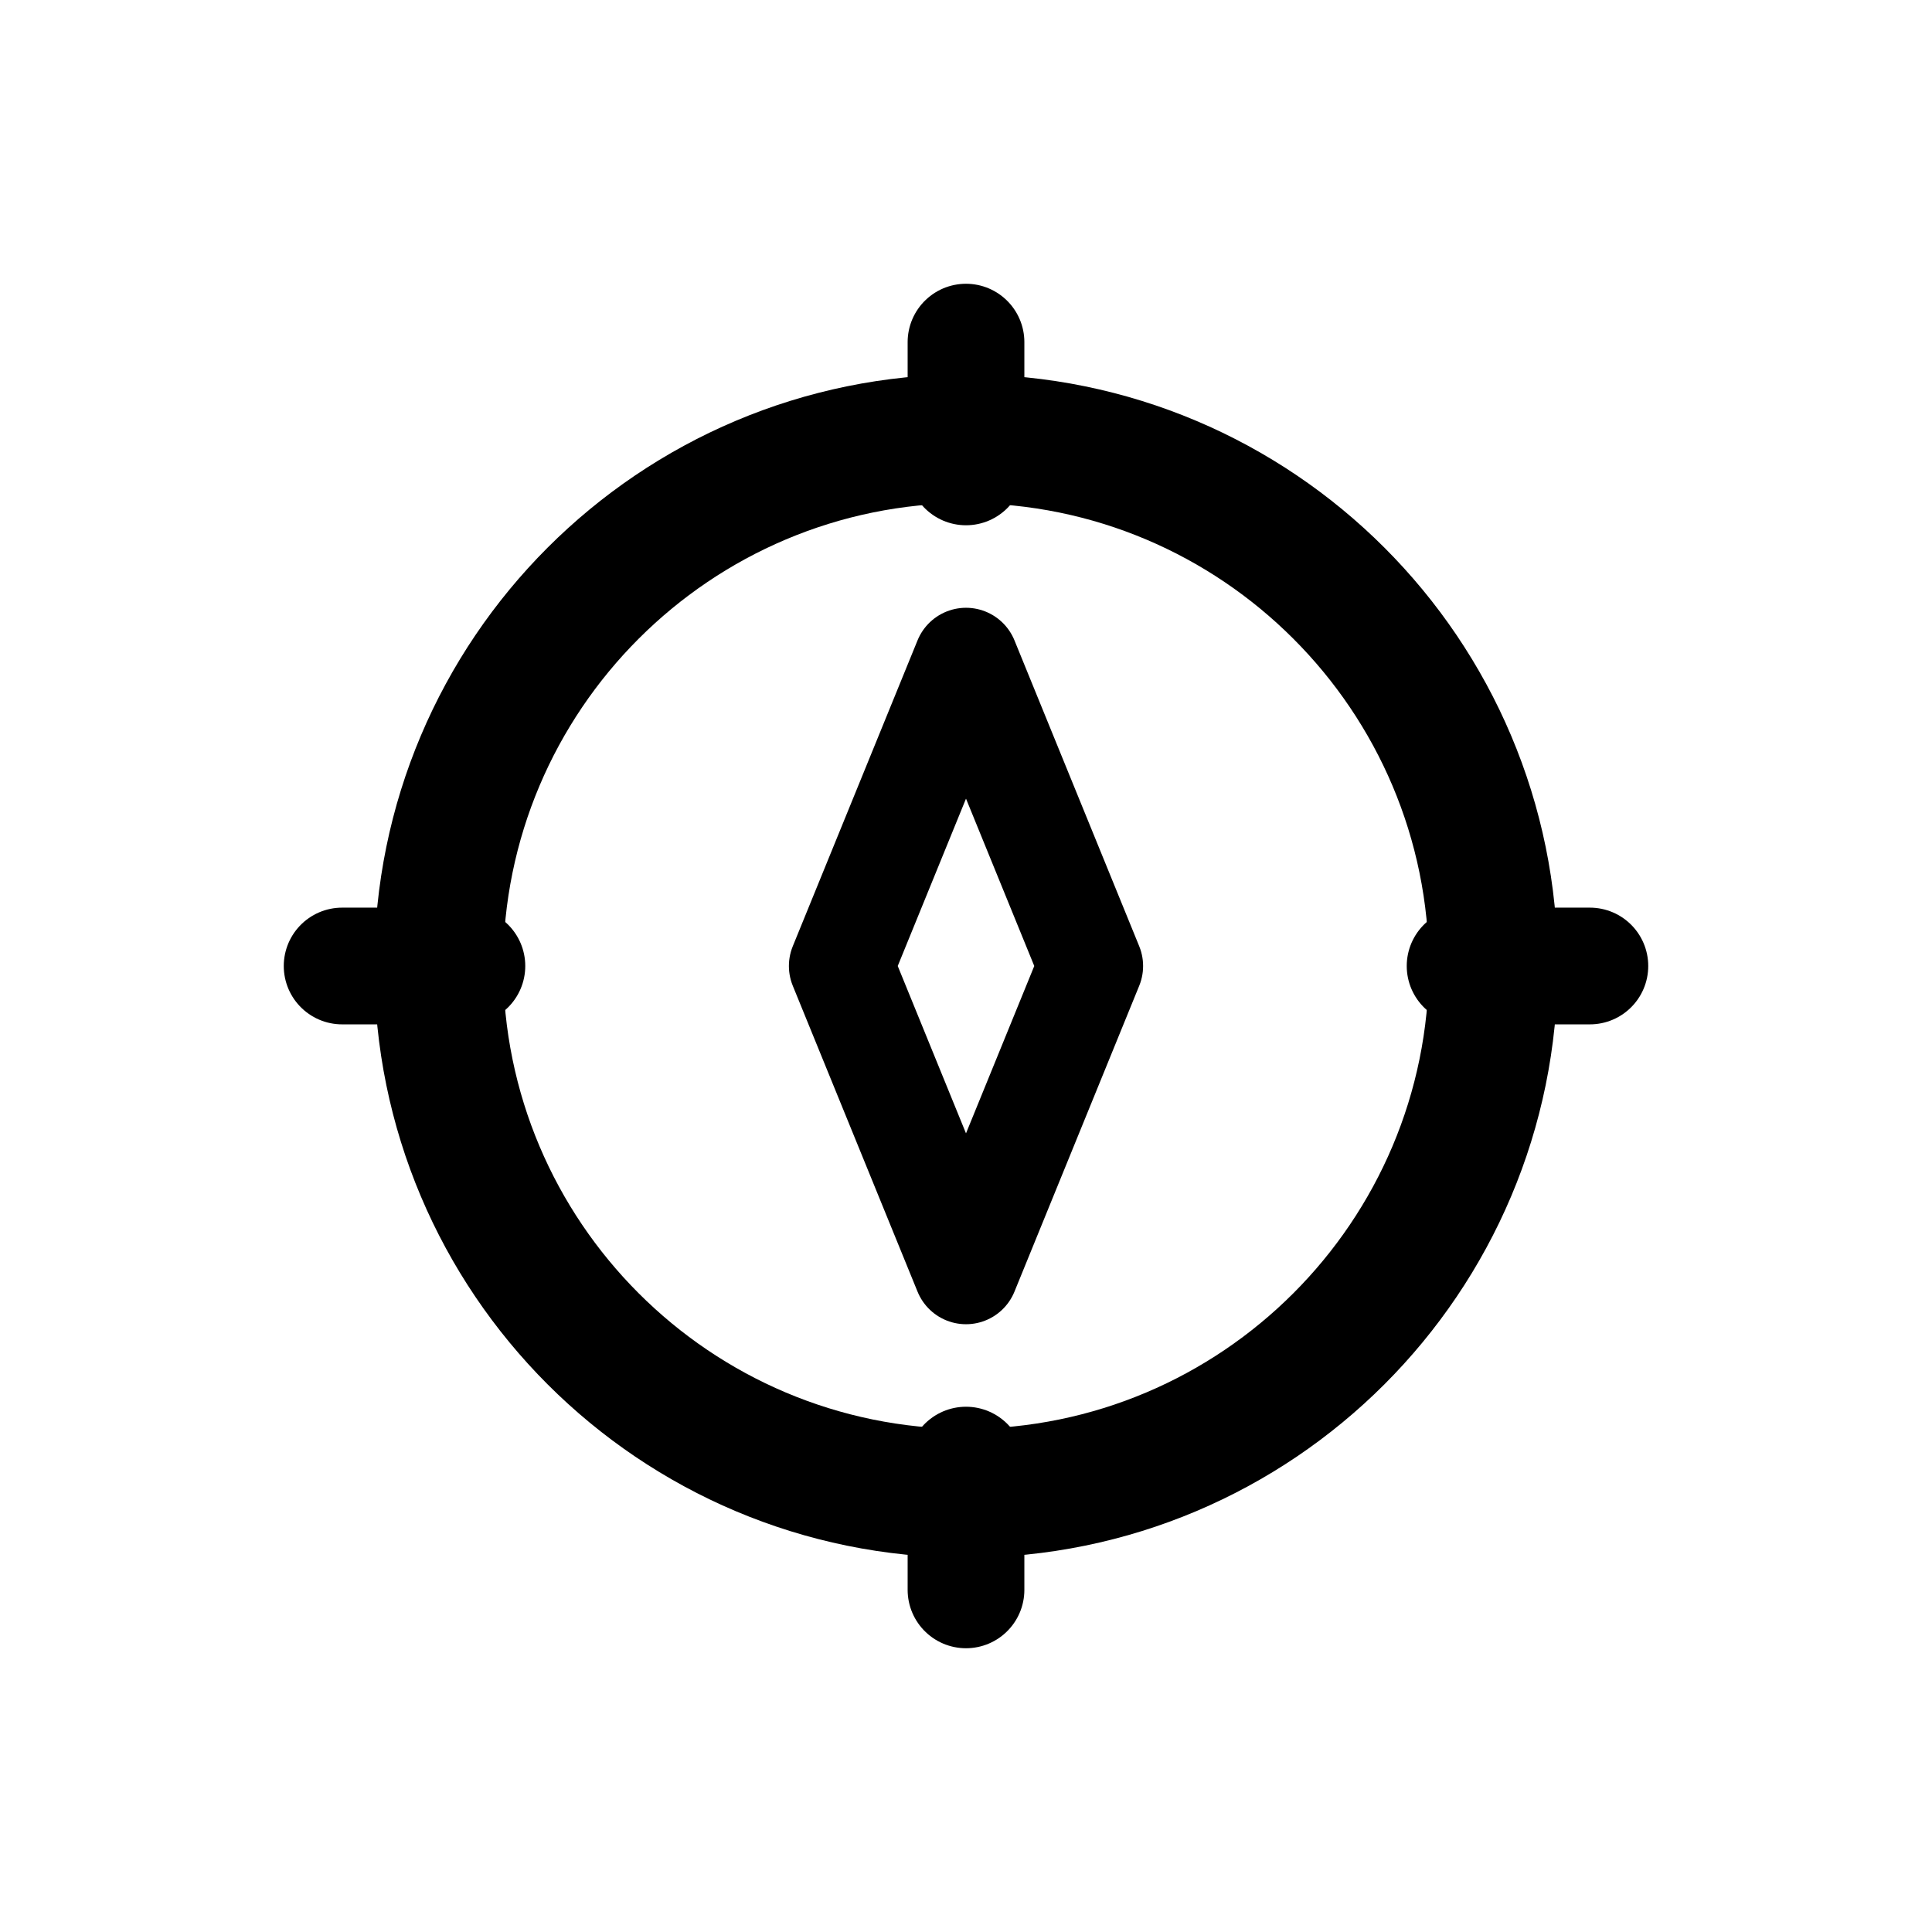
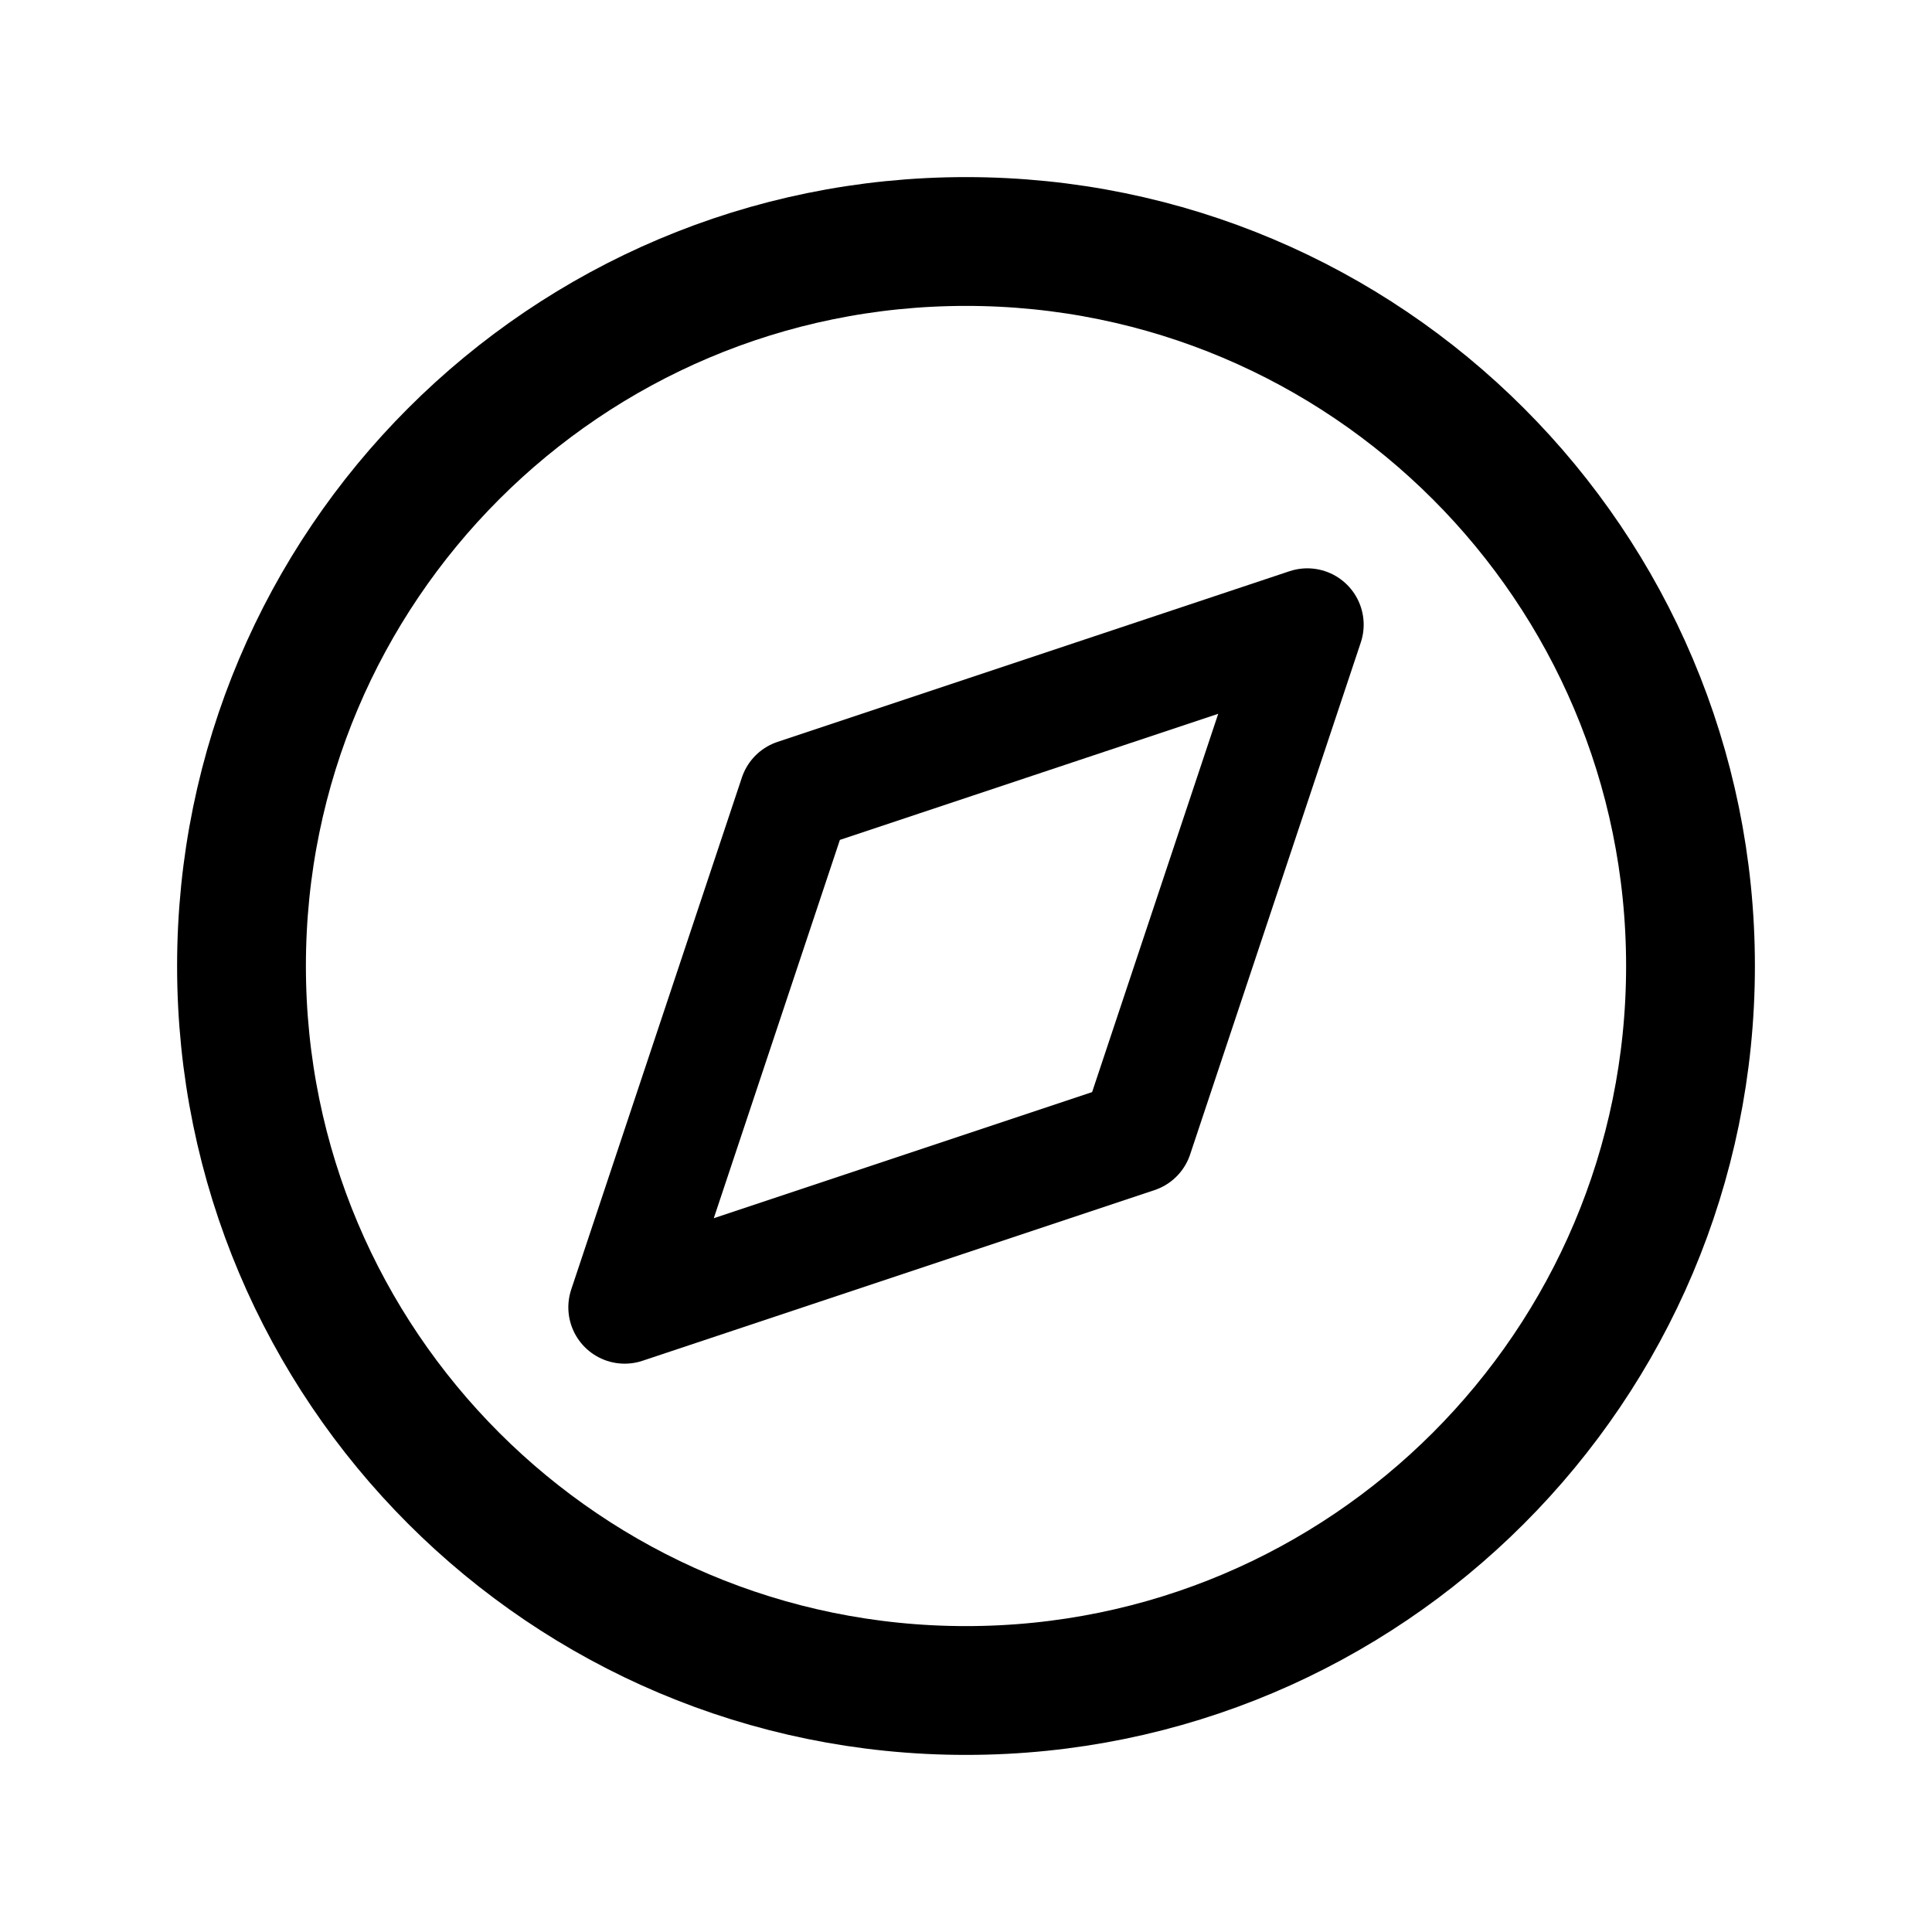
- <svg xmlns="http://www.w3.org/2000/svg" class="route-overlay__nav-svg" viewBox="0 0 24 24" aria-hidden="true">
-   <circle cx="12" cy="12" r="6.55" fill="none" stroke="currentColor" stroke-width="1.6" />
-   <path d="M12 4.25v1.55M12 18.2v1.55M4.25 12h1.55M18.2 12h1.55" fill="none" stroke="currentColor" stroke-width="1.45" stroke-linecap="round" />
-   <path d="M12 8.2 13.55 12 12 15.8 10.45 12Z" fill="none" stroke="currentColor" stroke-width="1.3" stroke-linejoin="round" />
+ <svg xmlns="http://www.w3.org/2000/svg" viewBox="0 0 24 24" aria-hidden="true" fill="none" stroke="currentColor" stroke-width="1.6" stroke-linecap="round" stroke-linejoin="round">
+   <circle cx="12" cy="12" r="9" />
+   <polygon points="16.24,7.76 14.12,14.12 7.76,16.24 9.88,9.88" stroke-width="1.4" />
</svg>
